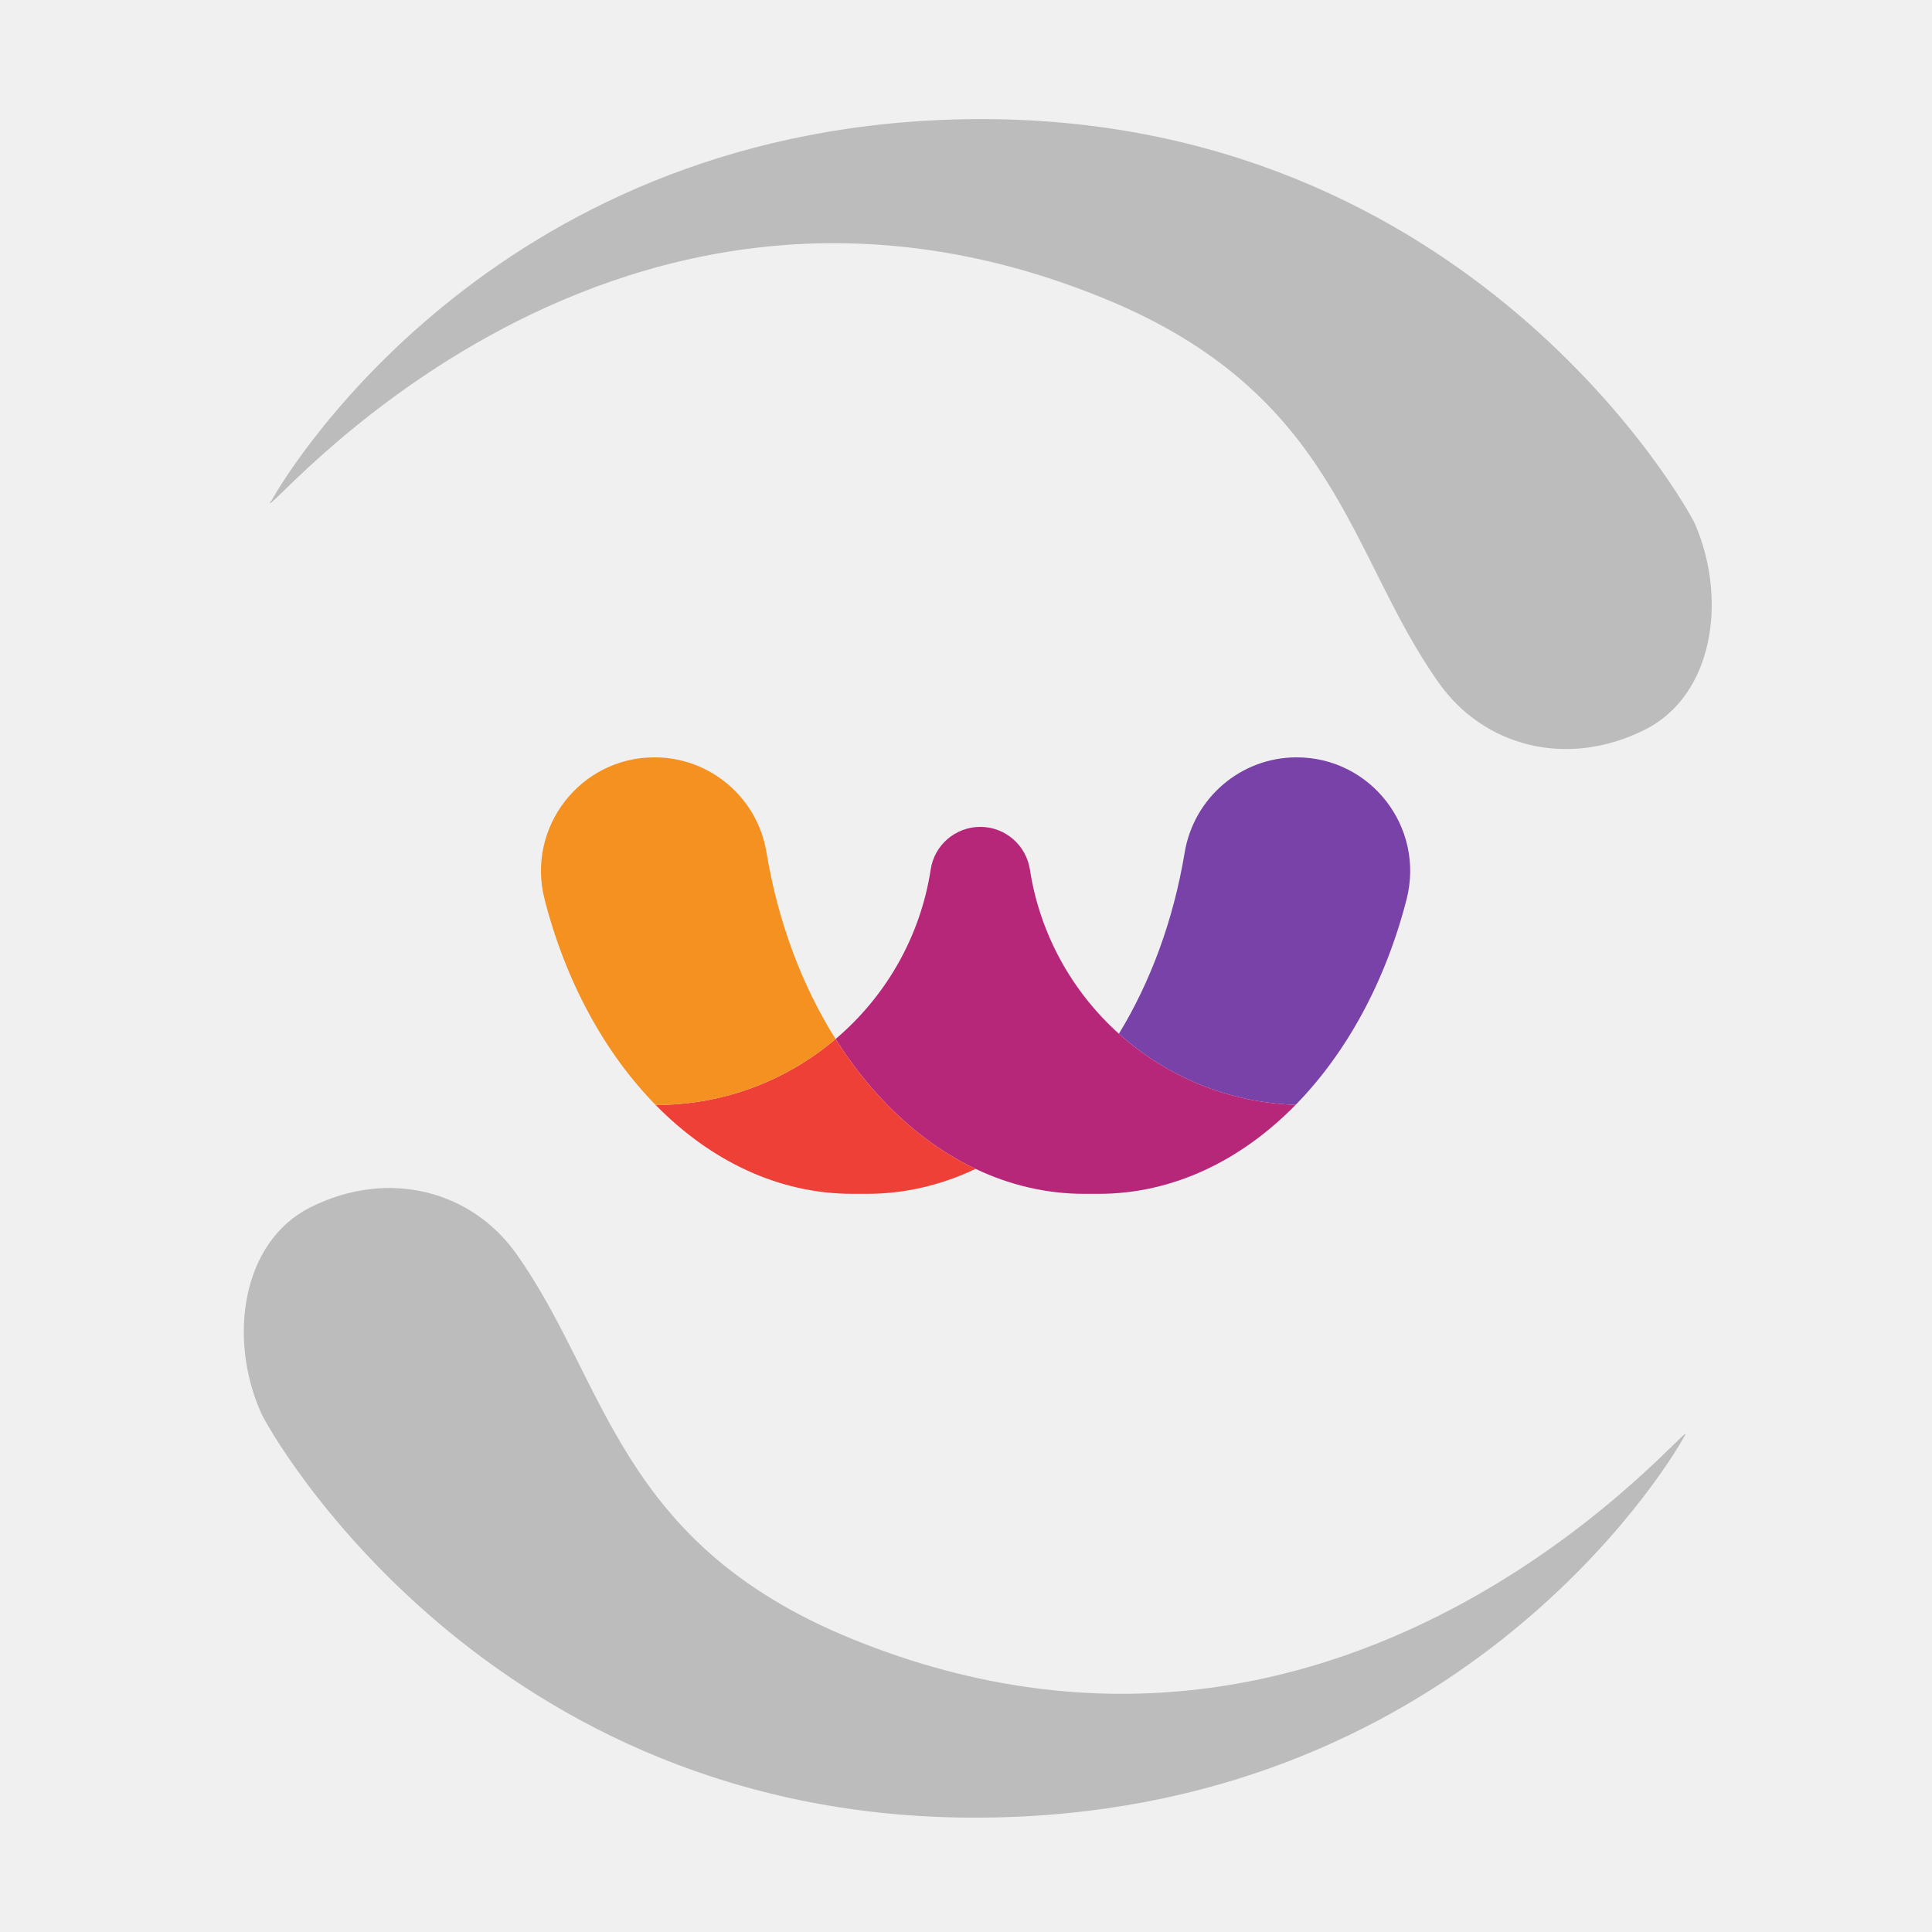
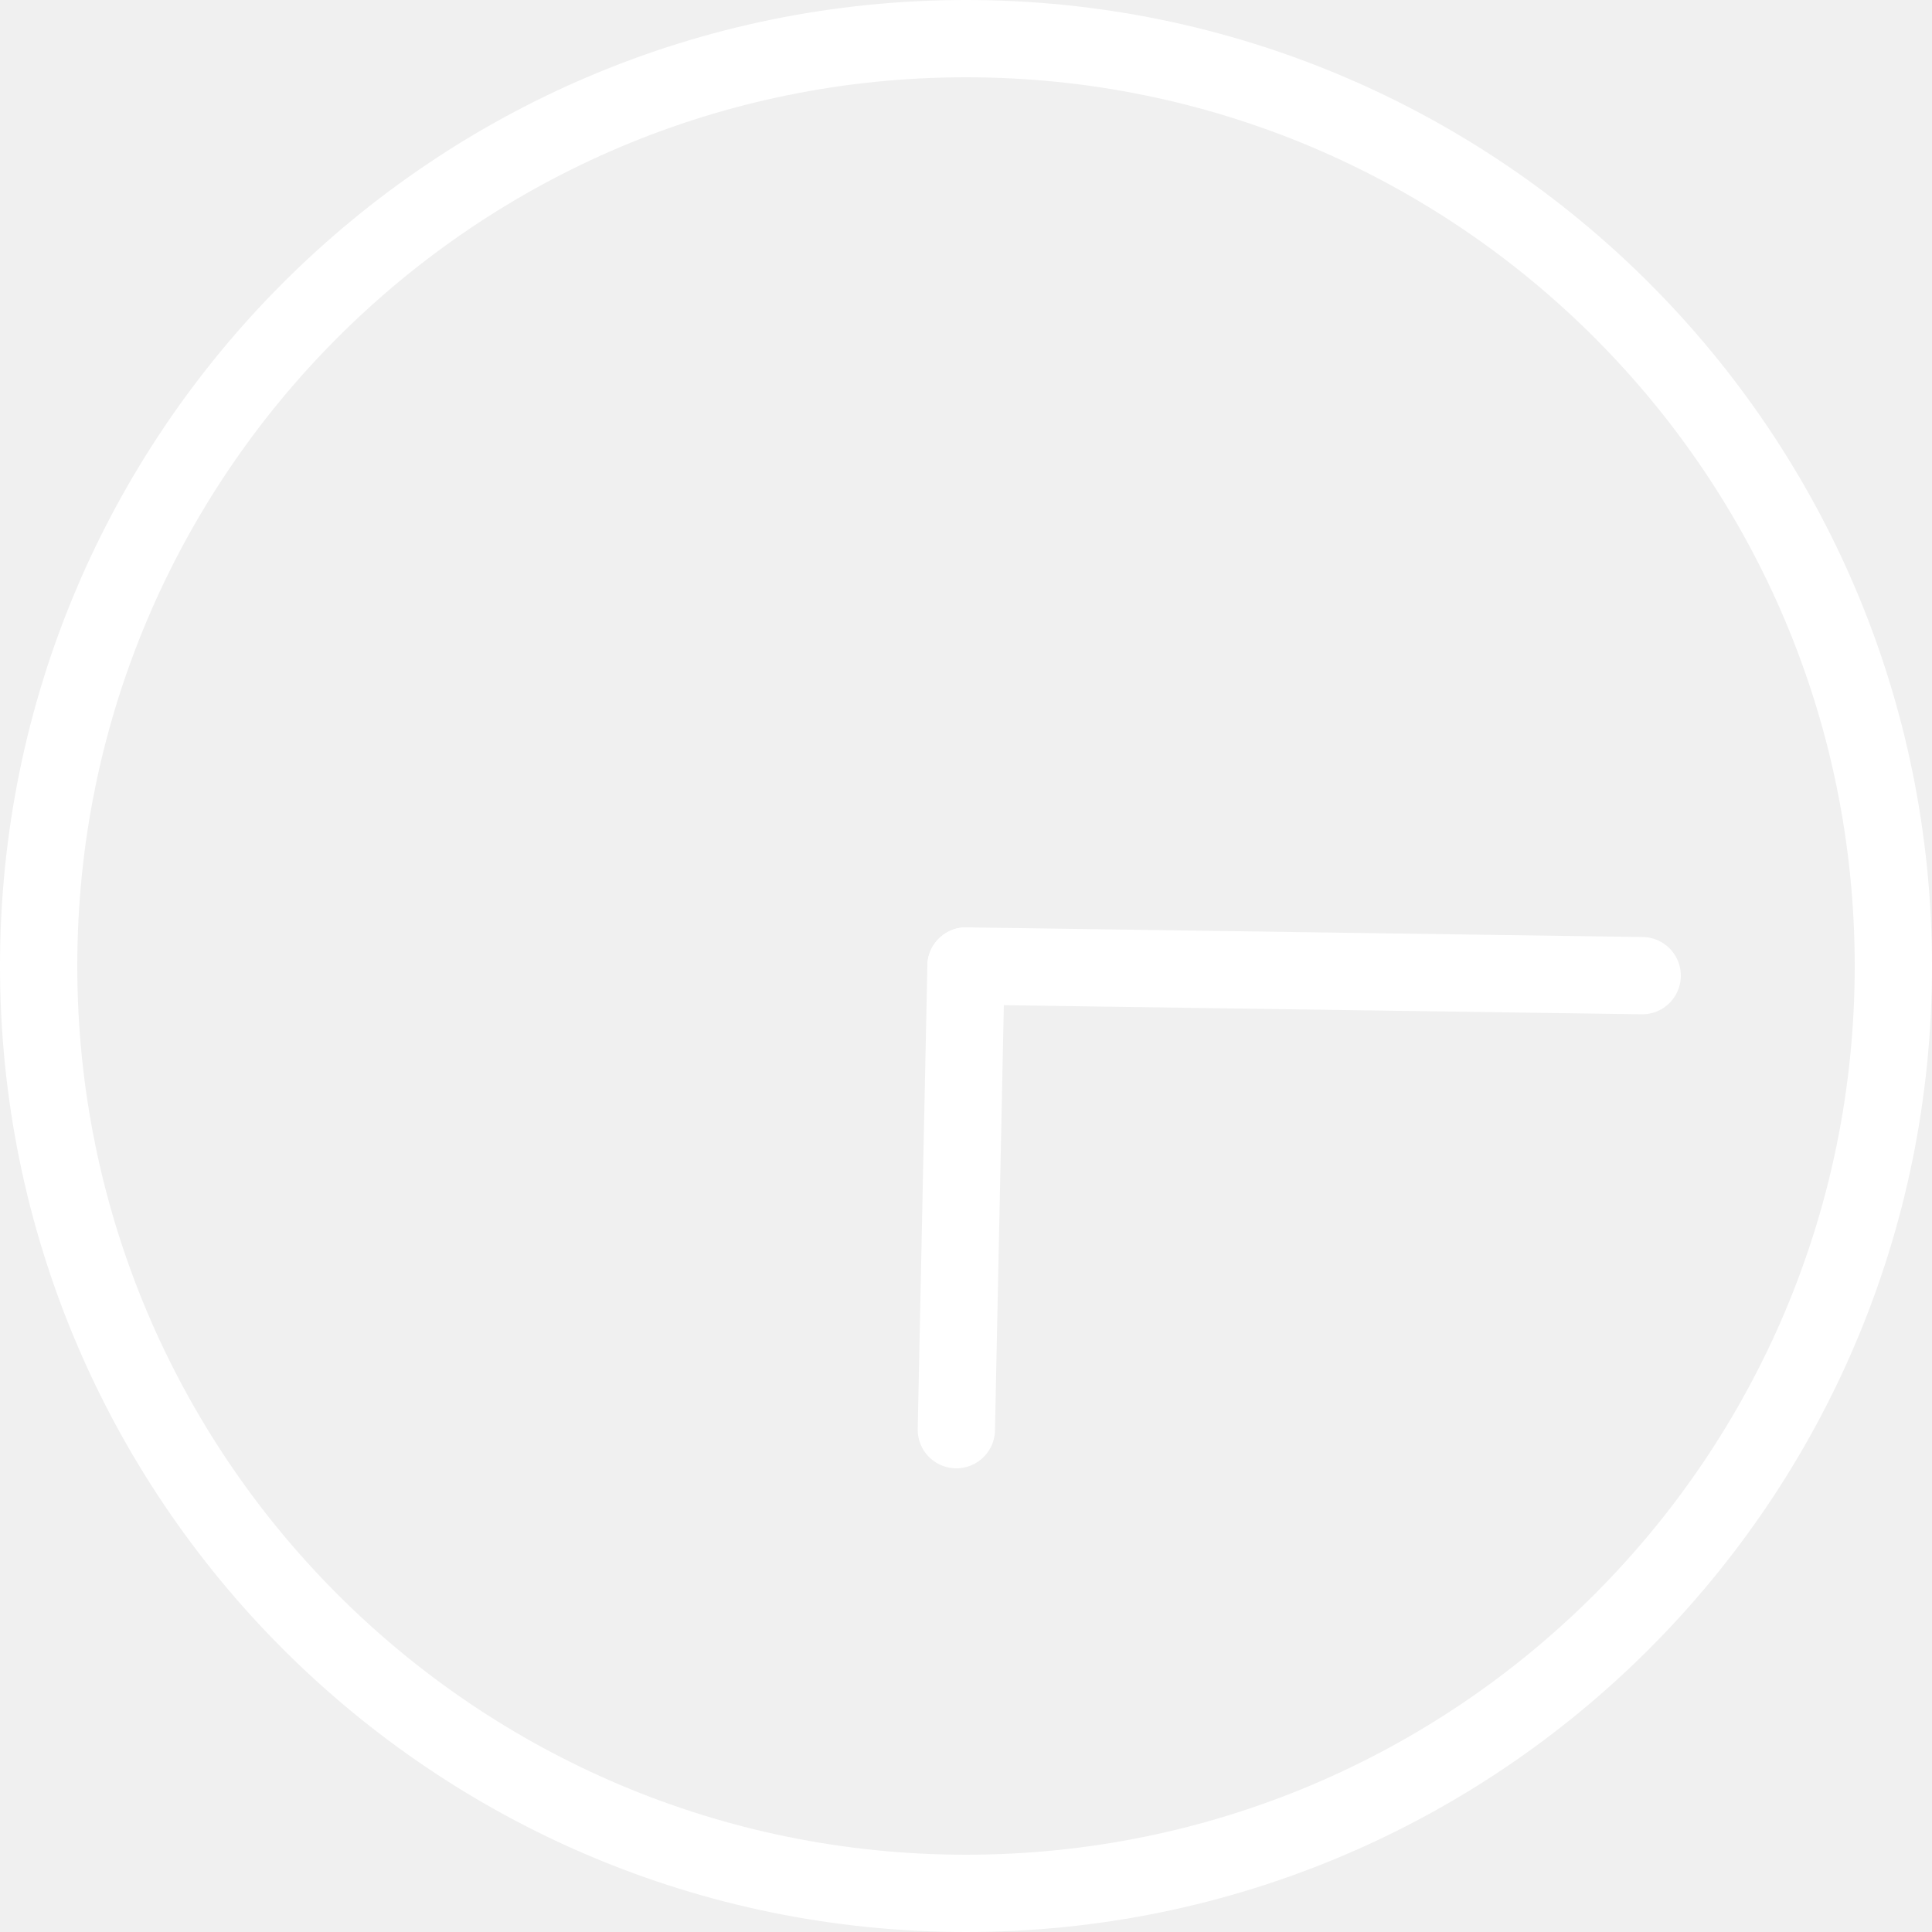
- <svg xmlns="http://www.w3.org/2000/svg" viewBox="0 0 100 100" version="1.1" id="el_q9TJh6D9M">
-   <style>@-webkit-keyframes el_R9UW4-P7ah_cFTtL09b-_Animation{0%{-webkit-transform: translate(50.60937px,
-     50.12314px) rotate(0deg) translate(-50.60937px, -50.12314px);transform:
-     translate(50.60937px, 50.12314px) rotate(0deg) translate(-50.60937px,
-     -50.12314px);}100%{-webkit-transform: translate(50.60937px, 50.12314px) rotate(360deg)
-     translate(-50.60937px, -50.12314px);transform: translate(50.60937px,
-     50.12314px) rotate(360deg) translate(-50.60937px, -50.12314px);}}@keyframes
-     el_R9UW4-P7ah_cFTtL09b-_Animation{0%{-webkit-transform: translate(50.60937px, 50.12314px)
-     rotate(0deg) translate(-50.60937px, -50.12314px);transform: translate(50.60937px,
-     50.12314px) rotate(0deg) translate(-50.60937px, -50.12314px);}100%{-webkit-transform:
-     translate(50.60937px, 50.12314px) rotate(360deg) translate(-50.60937px,
-     -50.12314px);transform: translate(50.60937px, 50.12314px) rotate(360deg)
-     translate(-50.60937px, -50.12314px);}}#el_q9TJh6D9M *{-webkit-animation-duration:
-     3s;animation-duration: 3s;-webkit-animation-iteration-count: infinite;animation-iteration-count:
-     infinite;-webkit-animation-timing-function: cubic-bezier(0, 0, 1, 1);animation-timing-function: cubic-bezier(0, 0,
-     1, 1);}#el_S-2d9yQa5L{stroke: none;stroke-width: 1;fill: none;}#el_R9UW4-P7ah{-webkit-transform: translate(12px,
-     6px);transform: translate(12px, 6px);fill: #BCBCBC;}#el_xmvLW_YrWI{-webkit-transform: translate(28px,
-     39px);transform: translate(28px, 39px);}#el_nq-cSg8kZ_{fill: #7942A8;}#el_8sF3o8gajn{fill:
-     #B72779;}#el_VCHGuqeFrW{fill: #EE4037;}#el_kL3ZG-zAr2{fill:
-     #F59121;}#el_R9UW4-P7ah_cFTtL09b-{-webkit-animation-name: el_R9UW4-P7ah_cFTtL09b-_Animation;animation-name:
-     el_R9UW4-P7ah_cFTtL09b-_Animation;-webkit-transform: translate(50.60937px, 50.12314px)
-     rotate(0deg) translate(-50.60937px, -50.12314px);transform: translate(50.60937px,
-     50.12314px) rotate(0deg) translate(-50.60937px, -50.12314px);}
-   </style>
-   <g id="el_S-2d9yQa5L" fill-rule="evenodd">
-     <g id="el_R9UW4-P7ah_cFTtL09b-" data-animator-group="true" data-animator-type="1">
-       <g id="el_R9UW4-P7ah" fill-rule="nonzero">
-         <path d="M2.042,19.935 C3.077,18.031 14.072,0.345 38.463,0.166 C64.055,-0.014 75.354,20.253 75.733,21.122 C77.416,25.005 76.699,29.993 73.133,31.772 C69.042,33.814 64.766,32.586 62.482,29.358 C57.771,22.736 57.254,14.389 45.134,9.443 C18.866,-1.297 0.966,21.86 2.021,19.928 L2.042,19.935 Z M75.188,68.332 C74.168,70.222 63.172,87.922 38.781,88.081 C13.189,88.253 1.876,68.008 1.504,67.111 C-0.207,63.248 0.517,58.268 4.07,56.488 C8.167,54.446 12.451,55.681 14.727,58.902 C19.446,65.538 19.956,73.871 32.083,78.824 C58.364,89.543 76.271,66.407 75.195,68.339 L75.188,68.332 Z" id="el_j8B3lfKba6" />
-       </g>
-     </g>
-     <g id="el_xmvLW_YrWI">
-       <path d="M39.114,0.2 C42.957,0.2 45.759,3.829 44.804,7.552 C43.709,11.818 41.687,15.507 39.063,18.186 C35.552,18.074 32.357,16.703 29.914,14.507 C31.55,11.826 32.736,8.633 33.317,5.134 C33.789,2.292 36.233,0.2 39.114,0.2" id="el_nq-cSg8kZ_" />
-       <path d="M29.914,14.507 C27.501,12.338 25.825,9.364 25.308,6.009 C25.112,4.739 24.025,3.799 22.74,3.799 C21.46,3.799 20.368,4.73 20.174,5.995 C19.638,9.5 17.837,12.588 15.25,14.779 C17.162,17.806 19.653,20.154 22.496,21.501 C24.255,22.337 26.147,22.793 28.122,22.793 L28.866,22.793 C32.701,22.793 36.232,21.077 39.063,18.186 C35.552,18.074 32.357,16.703 29.914,14.507" id="el_8sF3o8gajn" />
-       <path d="M22.496,21.501 C20.737,22.337 18.845,22.793 16.87,22.793 L16.126,22.793 C12.295,22.793 8.768,21.081 5.941,18.198 L5.945,18.194 C9.492,18.194 12.739,16.911 15.25,14.78 C17.162,17.806 19.653,20.154 22.496,21.501" id="el_VCHGuqeFrW" />
-       <path d="M11.671,5.111 C12.272,8.74 13.524,12.039 15.25,14.779 C12.739,16.911 9.492,18.194 5.945,18.194 L5.941,18.198 C3.31,15.518 1.285,11.825 0.188,7.554 C-0.767,3.83 2.034,0.2 5.879,0.2 C8.751,0.2 11.202,2.278 11.671,5.111" id="el_kL3ZG-zAr2" />
-     </g>
-   </g>
+ <svg xmlns="http://www.w3.org/2000/svg" version="1.1" id="L2" x="0px" y="0px" viewBox="0 0 100 100" enable-background="new 0 0 100 100" xml:space="preserve">
+   <circle fill="none" stroke="#fff" stroke-width="4" stroke-miterlimit="10" cx="50" cy="50" r="48" />
+   <line fill="none" stroke-linecap="round" stroke="#fff" stroke-width="4" stroke-miterlimit="10" x1="50" y1="50" x2="85" y2="50.5">
+     <animateTransform attributeName="transform" dur="2s" type="rotate" from="0 50 50" to="360 50 50" repeatCount="indefinite" />
+   </line>
+   <line fill="none" stroke-linecap="round" stroke="#fff" stroke-width="4" stroke-miterlimit="10" x1="50" y1="50" x2="49.5" y2="74">
+     <animateTransform attributeName="transform" dur="15s" type="rotate" from="0 50 50" to="360 50 50" repeatCount="indefinite" />
+   </line>
</svg>
